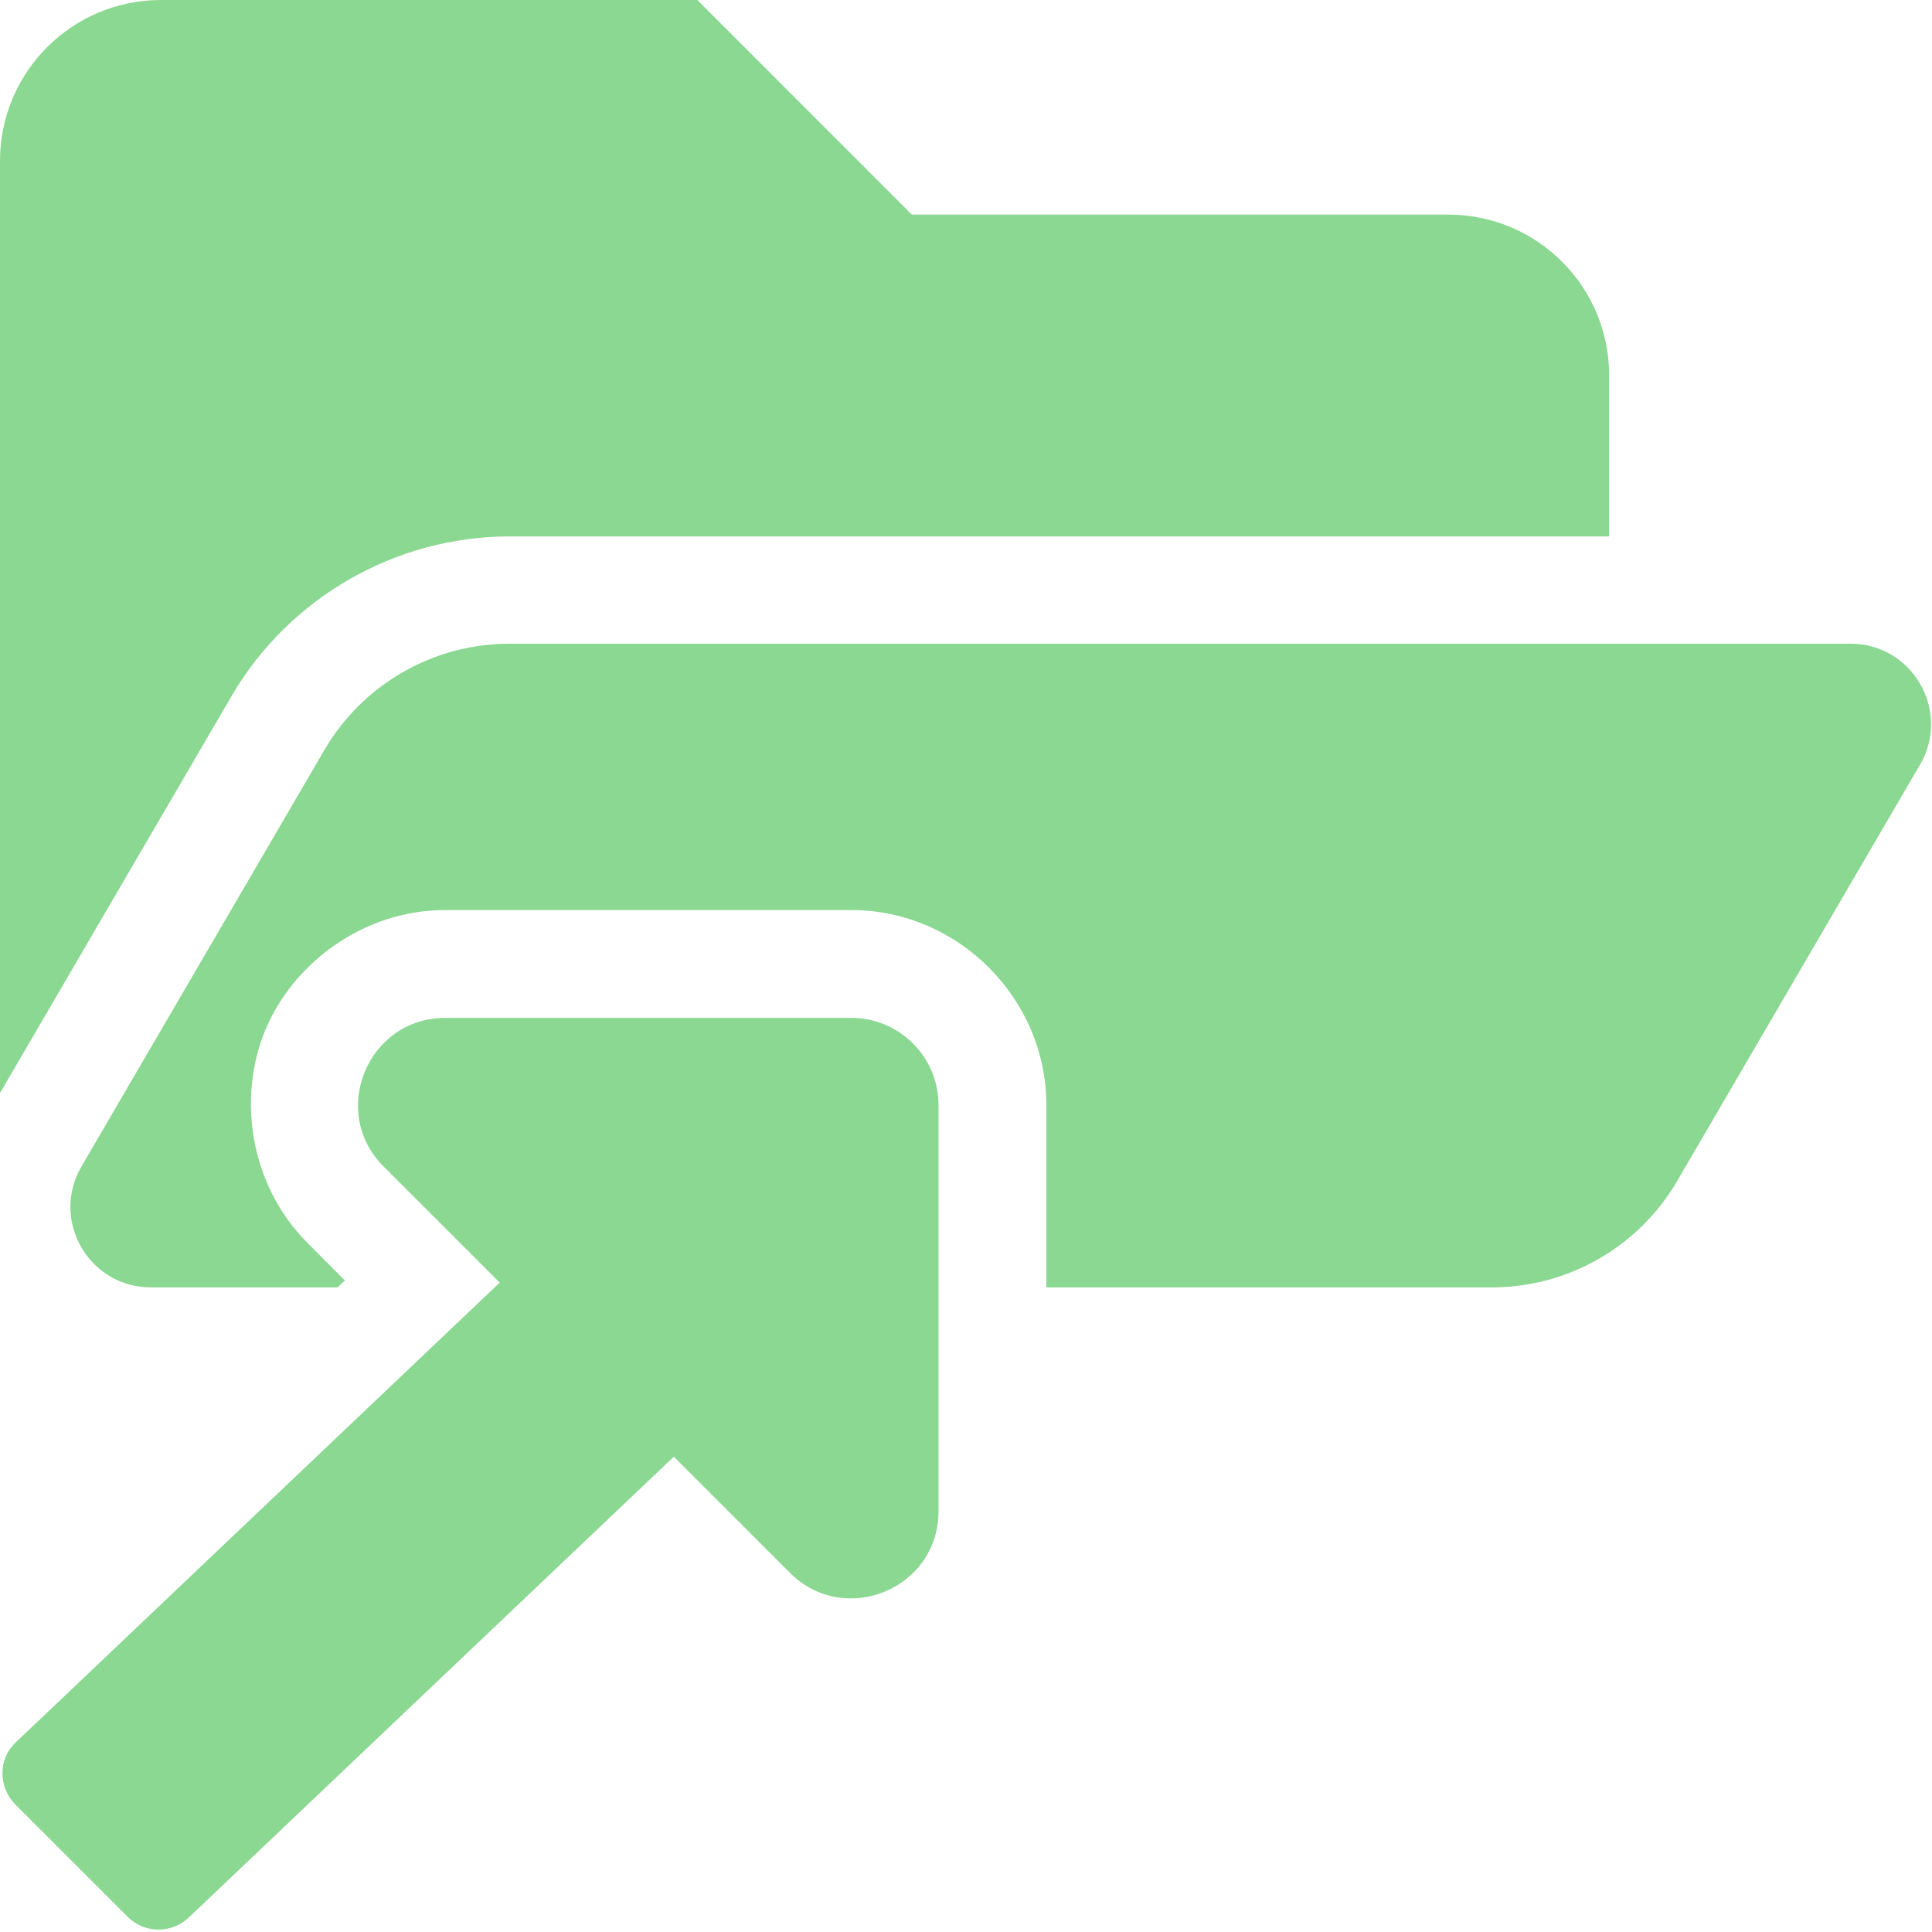
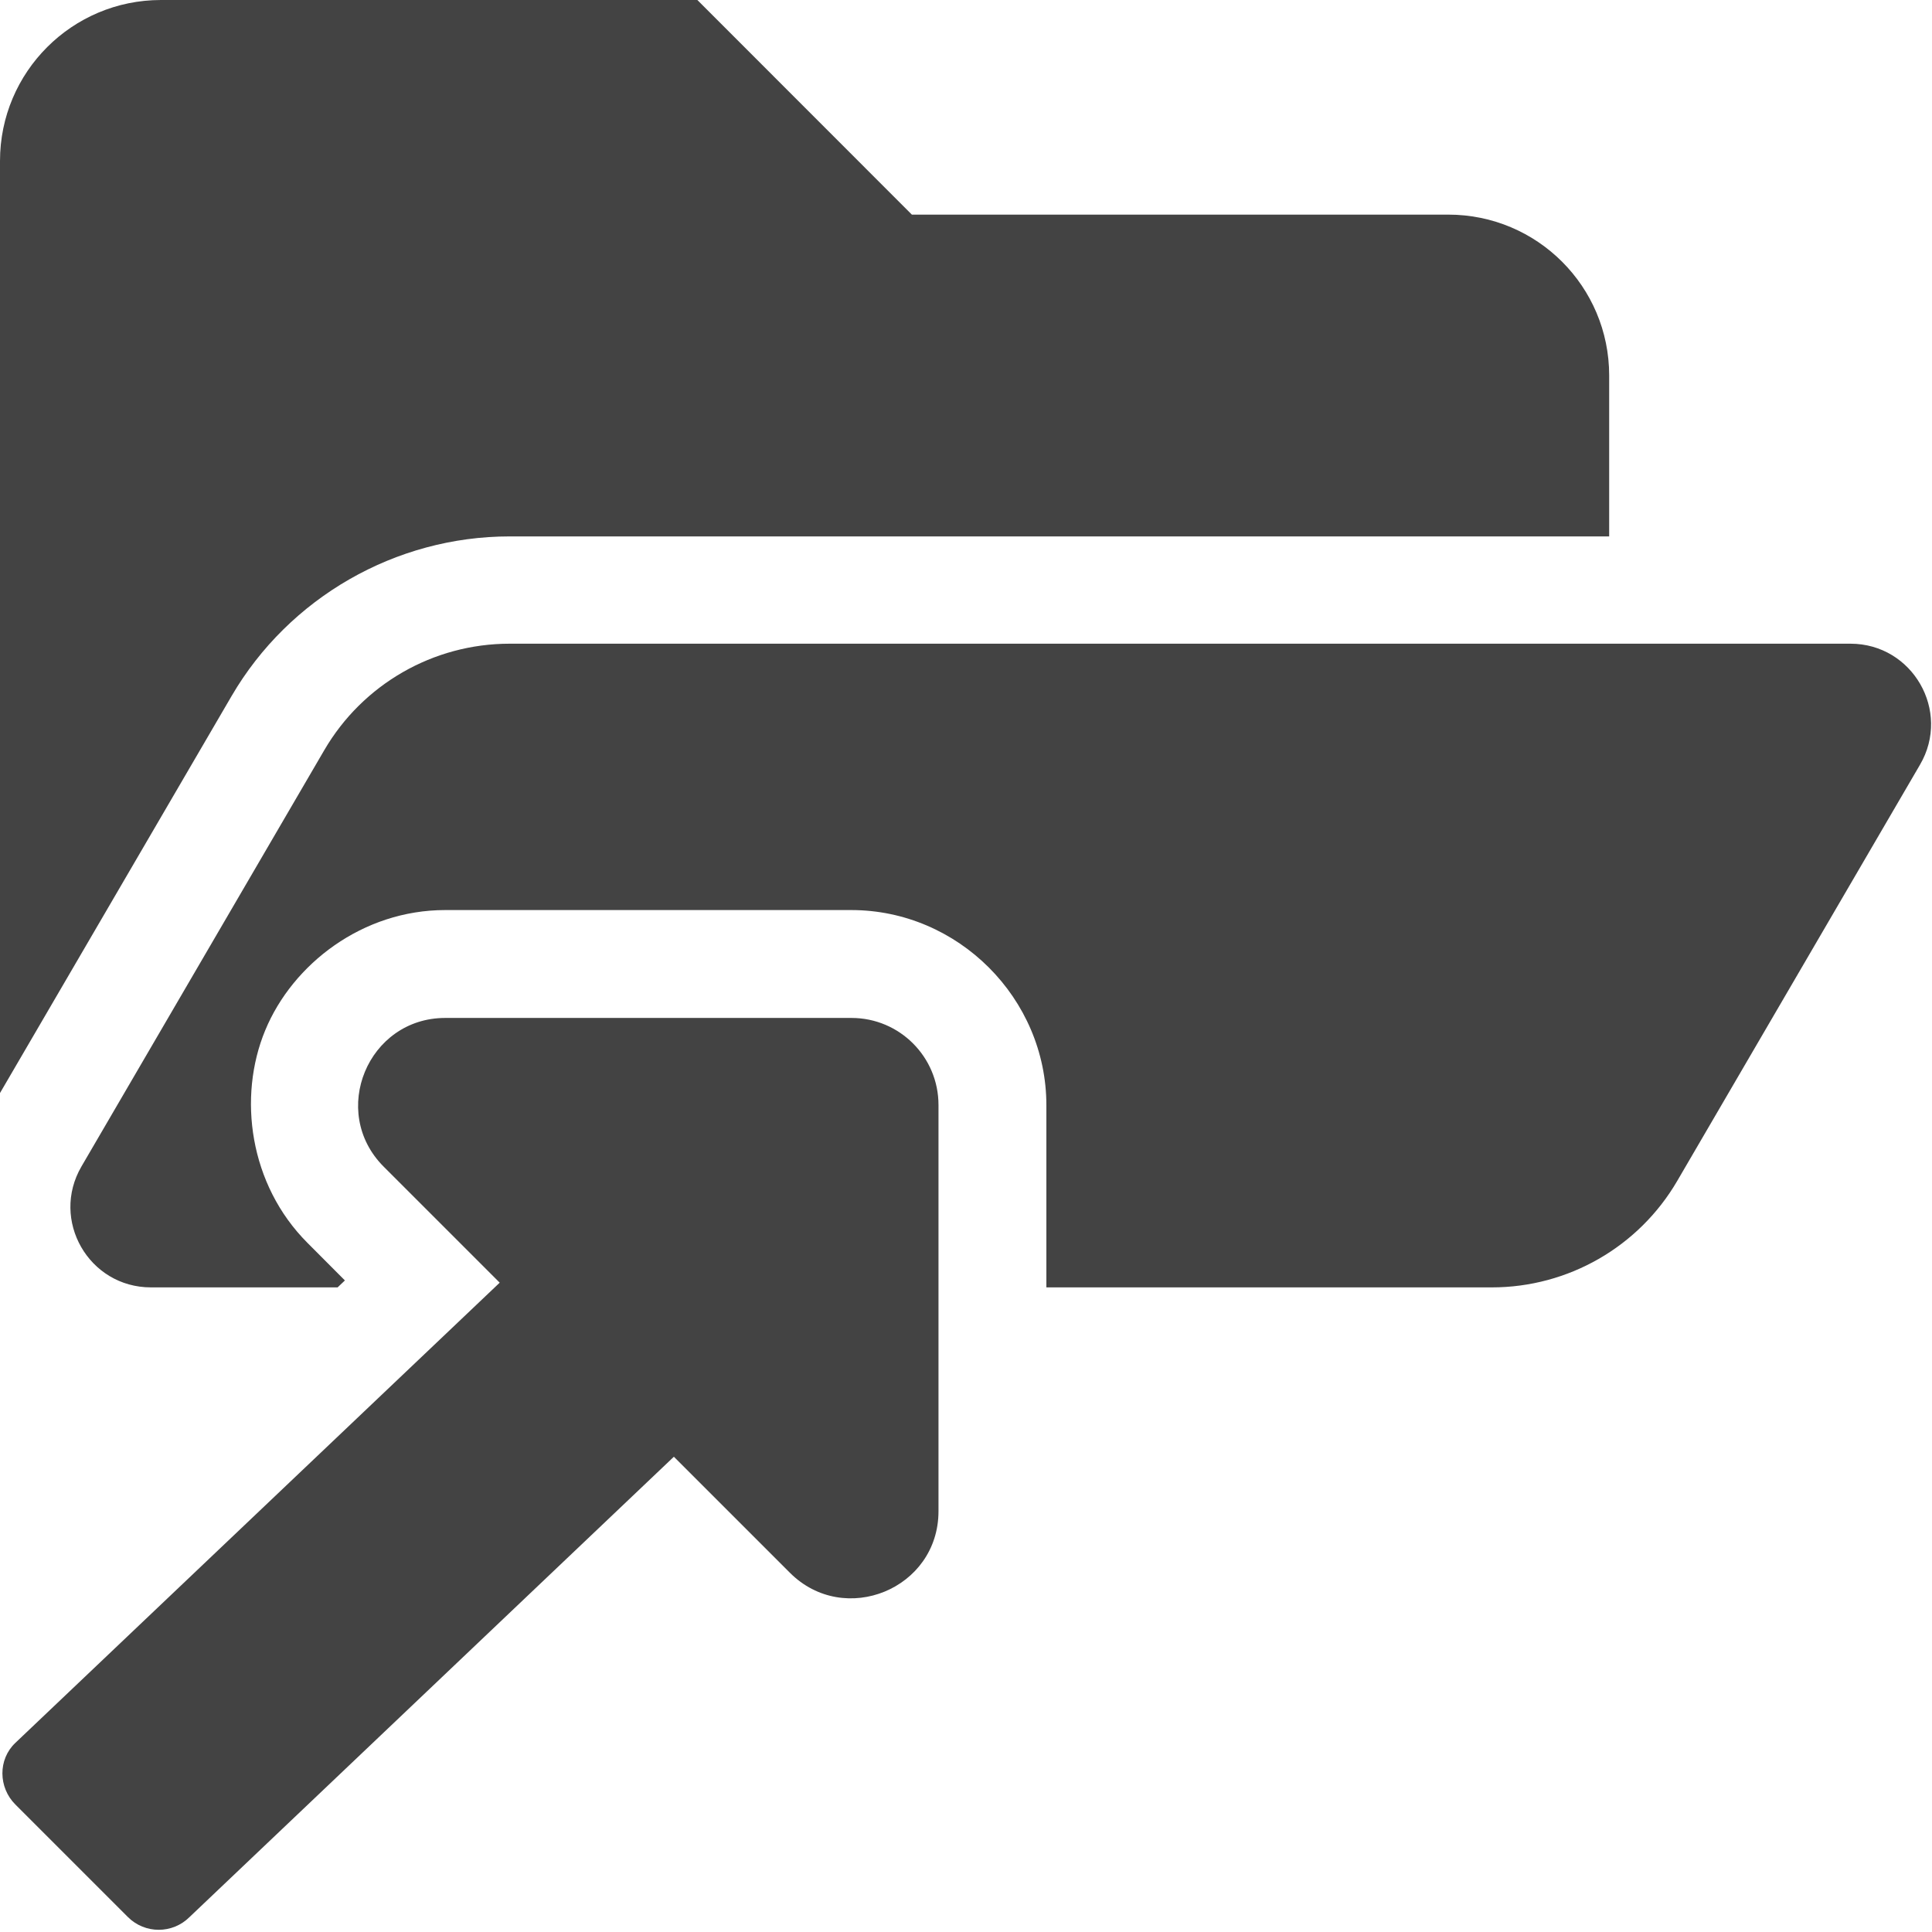
<svg xmlns="http://www.w3.org/2000/svg" width="32" height="32" viewBox="0 0 8.467 8.467" version="1.1" id="svg8">
  <defs id="defs2">
    <style id="style1399">.cls-1{fill:#e3e3e3;}</style>
    <style id="style1399-1">.cls-1{fill:#e3e3e3;}</style>
    <style id="style1399-5">.cls-1{fill:#e3e3e3;}</style>
    <style id="style1399-8">.cls-1{fill:#e3e3e3;}</style>
    <style id="style1399-3">.cls-1{fill:#e3e3e3;}</style>
    <style id="style1399-1-3">.cls-1{fill:#e3e3e3;}</style>
    <style id="style1399-5-3">.cls-1{fill:#e3e3e3;}</style>
    <style id="style1399-8-8">.cls-1{fill:#e3e3e3;}</style>
  </defs>
-   <path style="fill:#8ad891;fill-opacity:1;stroke-width:0.056" d="M 2.666 0 C 1.194 0 0 1.194 0 2.666 L 0 18.105 L 3.836 11.529 C 4.788 9.898 6.553 8.885 8.441 8.885 L 26.654 8.885 L 26.654 6.219 C 26.654 4.747 25.462 3.555 23.99 3.555 L 15.104 3.555 L 11.551 0 L 2.666 0 z M 8.441 10.662 A 3.554 3.554 0 0 0 5.371 12.426 L 1.35 19.32 C 0.831 20.209 1.471 21.324 2.5 21.324 L 5.592 21.324 L 5.713 21.209 L 5.094 20.588 C 4.128 19.622 3.936 18.169 4.393 17.066 C 4.849 15.964 6.009 15.074 7.375 15.074 L 14.1 15.074 C 15.87 15.074 17.332 16.536 17.332 18.307 L 17.332 21.324 L 24.711 21.324 A 3.554 3.554 0 0 0 27.781 19.561 L 31.803 12.666 C 32.321 11.778 31.679 10.662 30.65 10.662 L 8.441 10.662 z " transform="scale(0.2645833)" id="path1873" />
-   <path id="path839" d="M 3.731,4.461 H 1.951 c -0.339,0 -0.51,0.411 -0.27,0.651 L 2.19,5.621 0.067,7.638 c -0.076,0.073 -0.074,0.195 0,0.27 l 0.493,0.493 c 0.075,0.074 0.195,0.074 0.27,0 L 2.953,6.384 3.462,6.893 C 3.701,7.132 4.113,6.964 4.113,6.623 V 4.843 c 0,-0.211 -0.171,-0.382 -0.382,-0.382 z" style="fill:#8ad891;fill-opacity:1;stroke-width:0.016" />
+   <path style="fill:#434343;fill-opacity:1;stroke-width:0.056" d="M 2.666 0 C 1.194 0 -2.9605947e-16 1.194 0 2.666 L 0 18.105 L 3.836 11.529 C 4.788 9.898 6.553 8.885 8.441 8.885 L 26.654 8.885 L 26.654 6.219 C 26.654 4.747 25.462 3.555 23.99 3.555 L 15.104 3.555 L 11.551 0 L 2.666 0 z M 8.441 10.662 A 3.554 3.554 0 0 0 5.371 12.426 L 1.35 19.32 C 0.831 20.209 1.471 21.324 2.5 21.324 L 5.592 21.324 L 5.713 21.209 L 5.094 20.588 C 4.128 19.622 3.936 18.169 4.393 17.066 C 4.849 15.964 6.009 15.074 7.375 15.074 L 14.1 15.074 C 15.87 15.074 17.332 16.536 17.332 18.307 L 17.332 21.324 L 24.711 21.324 A 3.554 3.554 0 0 0 27.781 19.561 L 31.803 12.666 C 32.321 11.778 31.679 10.662 30.65 10.662 L 8.441 10.662 z M 7.375 16.861 C 6.094 16.861 5.448 18.416 6.355 19.324 L 8.277 21.246 L 0.254 28.869 C -0.035 29.143 -0.028 29.607 0.254 29.889 L 2.119 31.754 C 2.401 32.035 2.857 32.035 3.139 31.754 L 11.162 24.129 L 13.084 26.051 C 13.987 26.954 15.545 26.32 15.545 25.031 L 15.545 18.303 C 15.545 17.506 14.9 16.861 14.104 16.861 L 7.375 16.861 z " transform="scale(0.2645833)" id="path1873" />
</svg>
